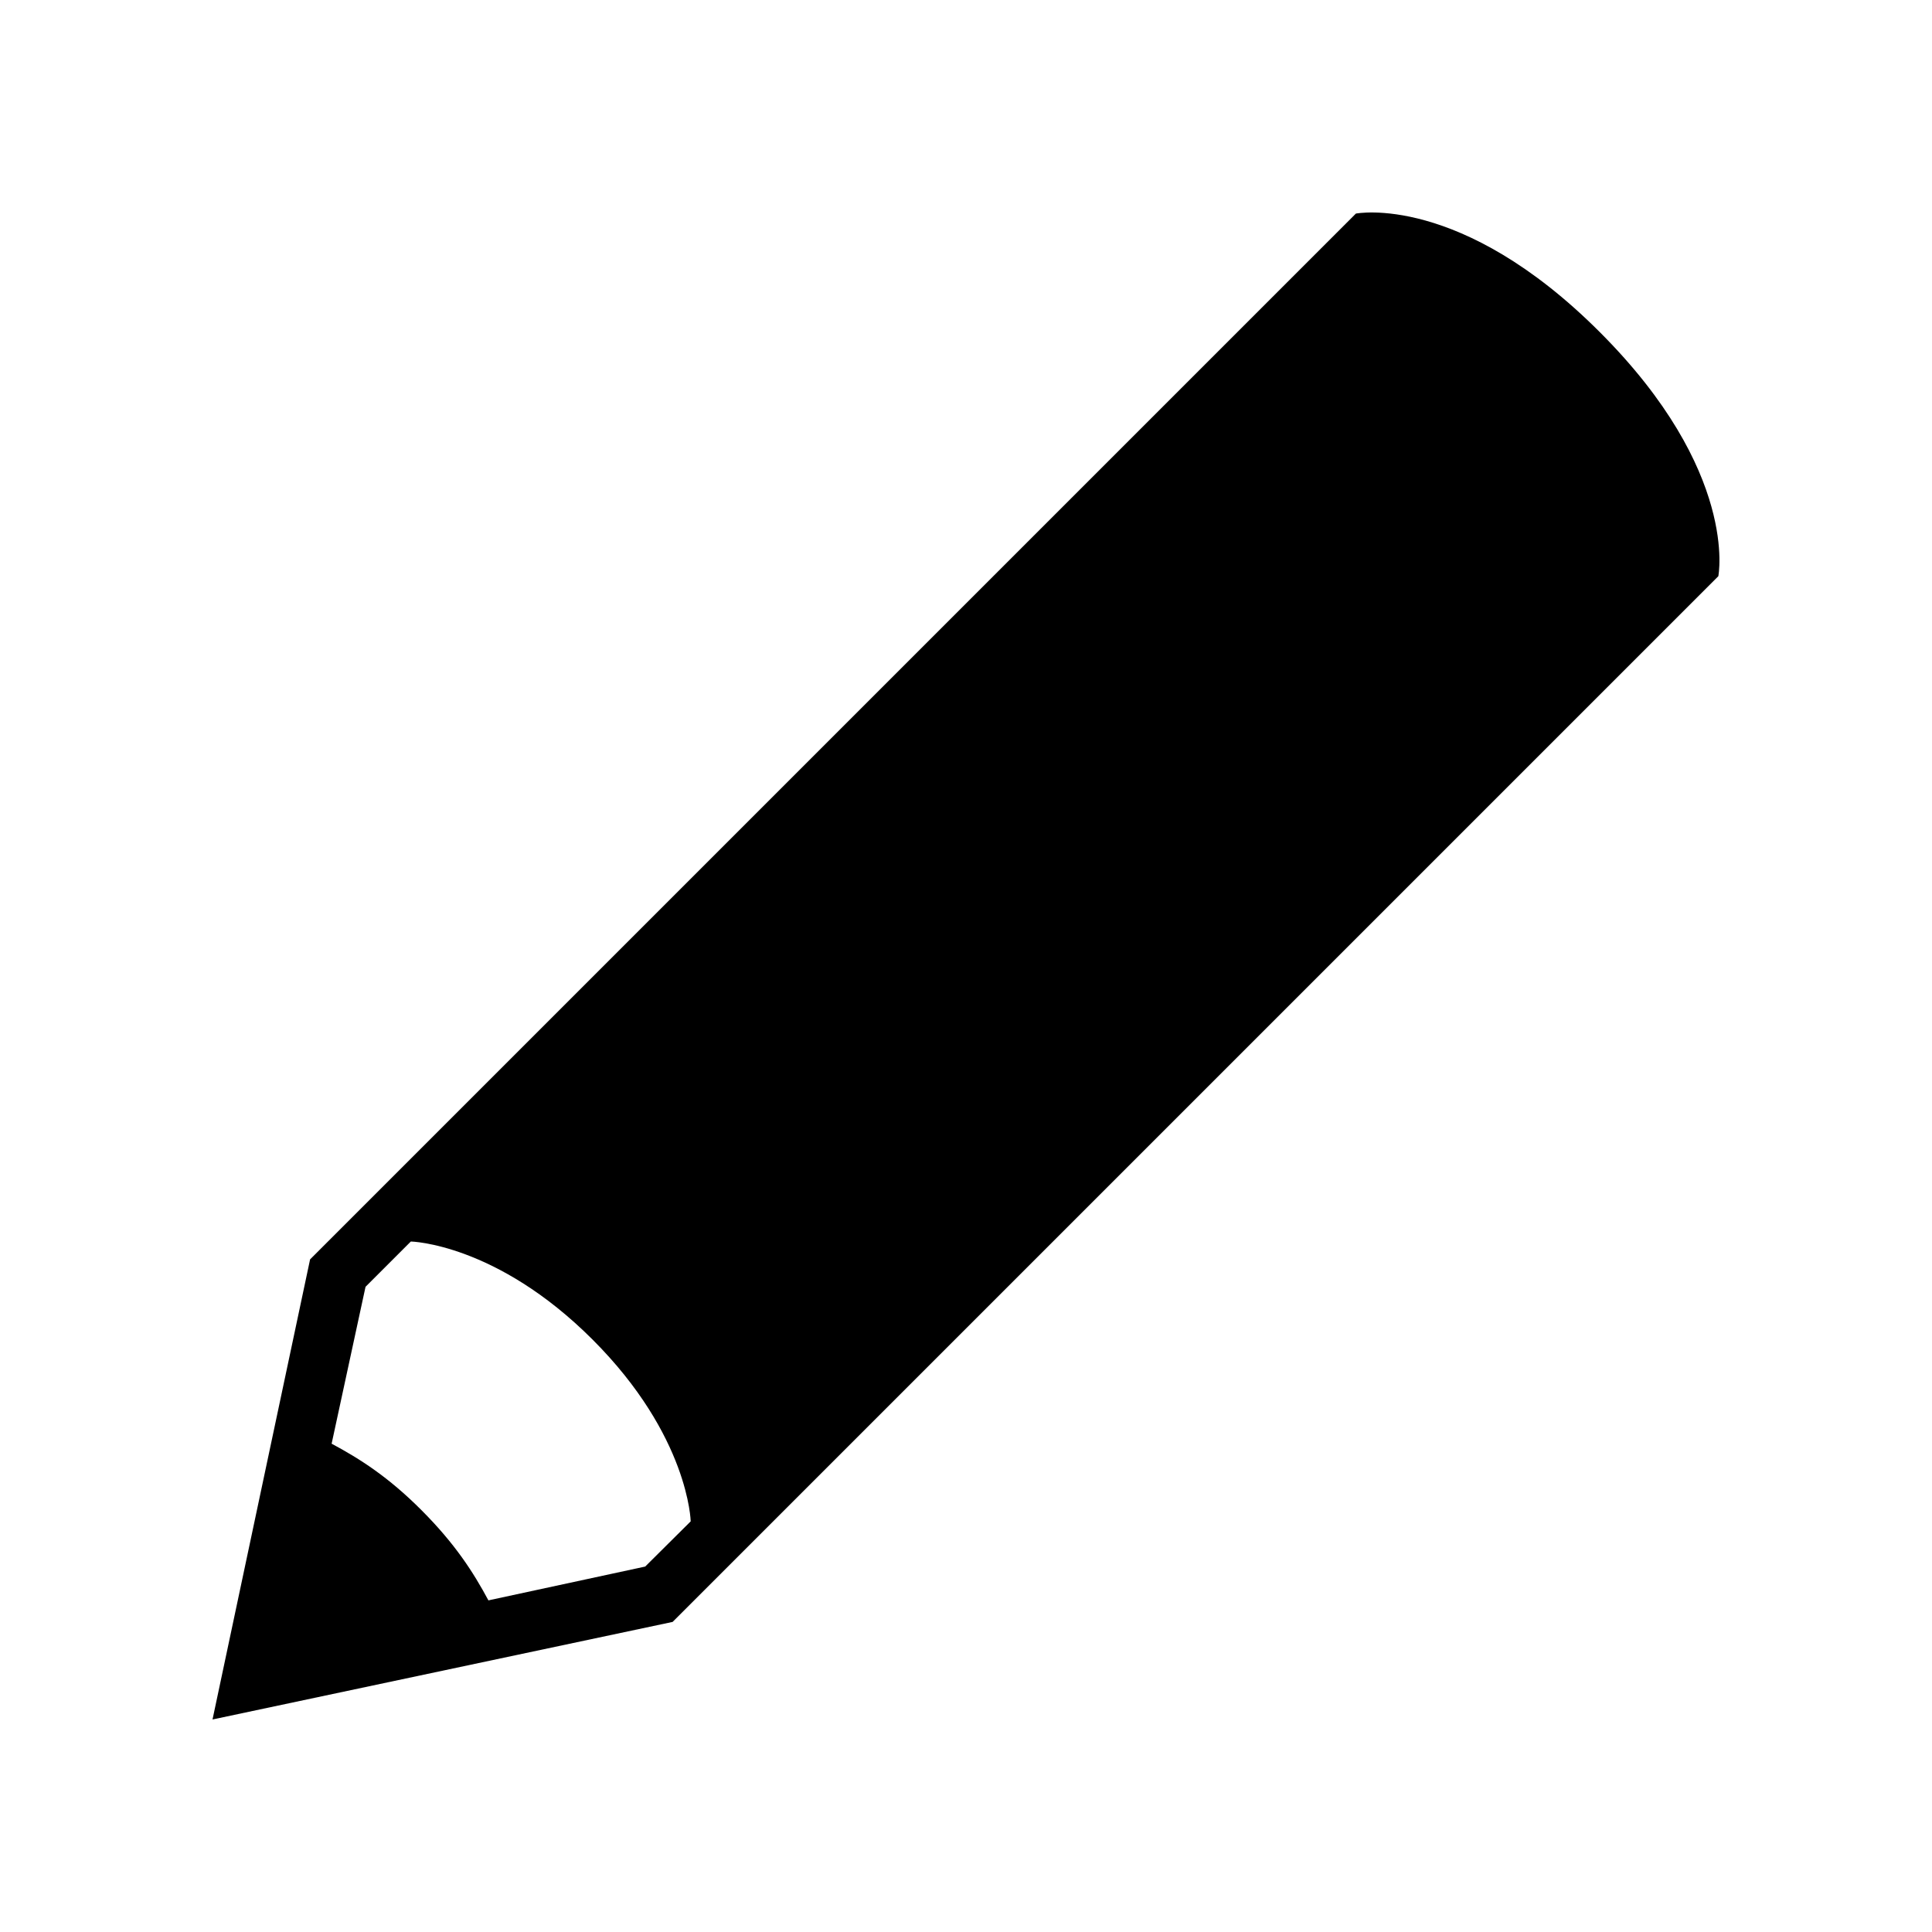
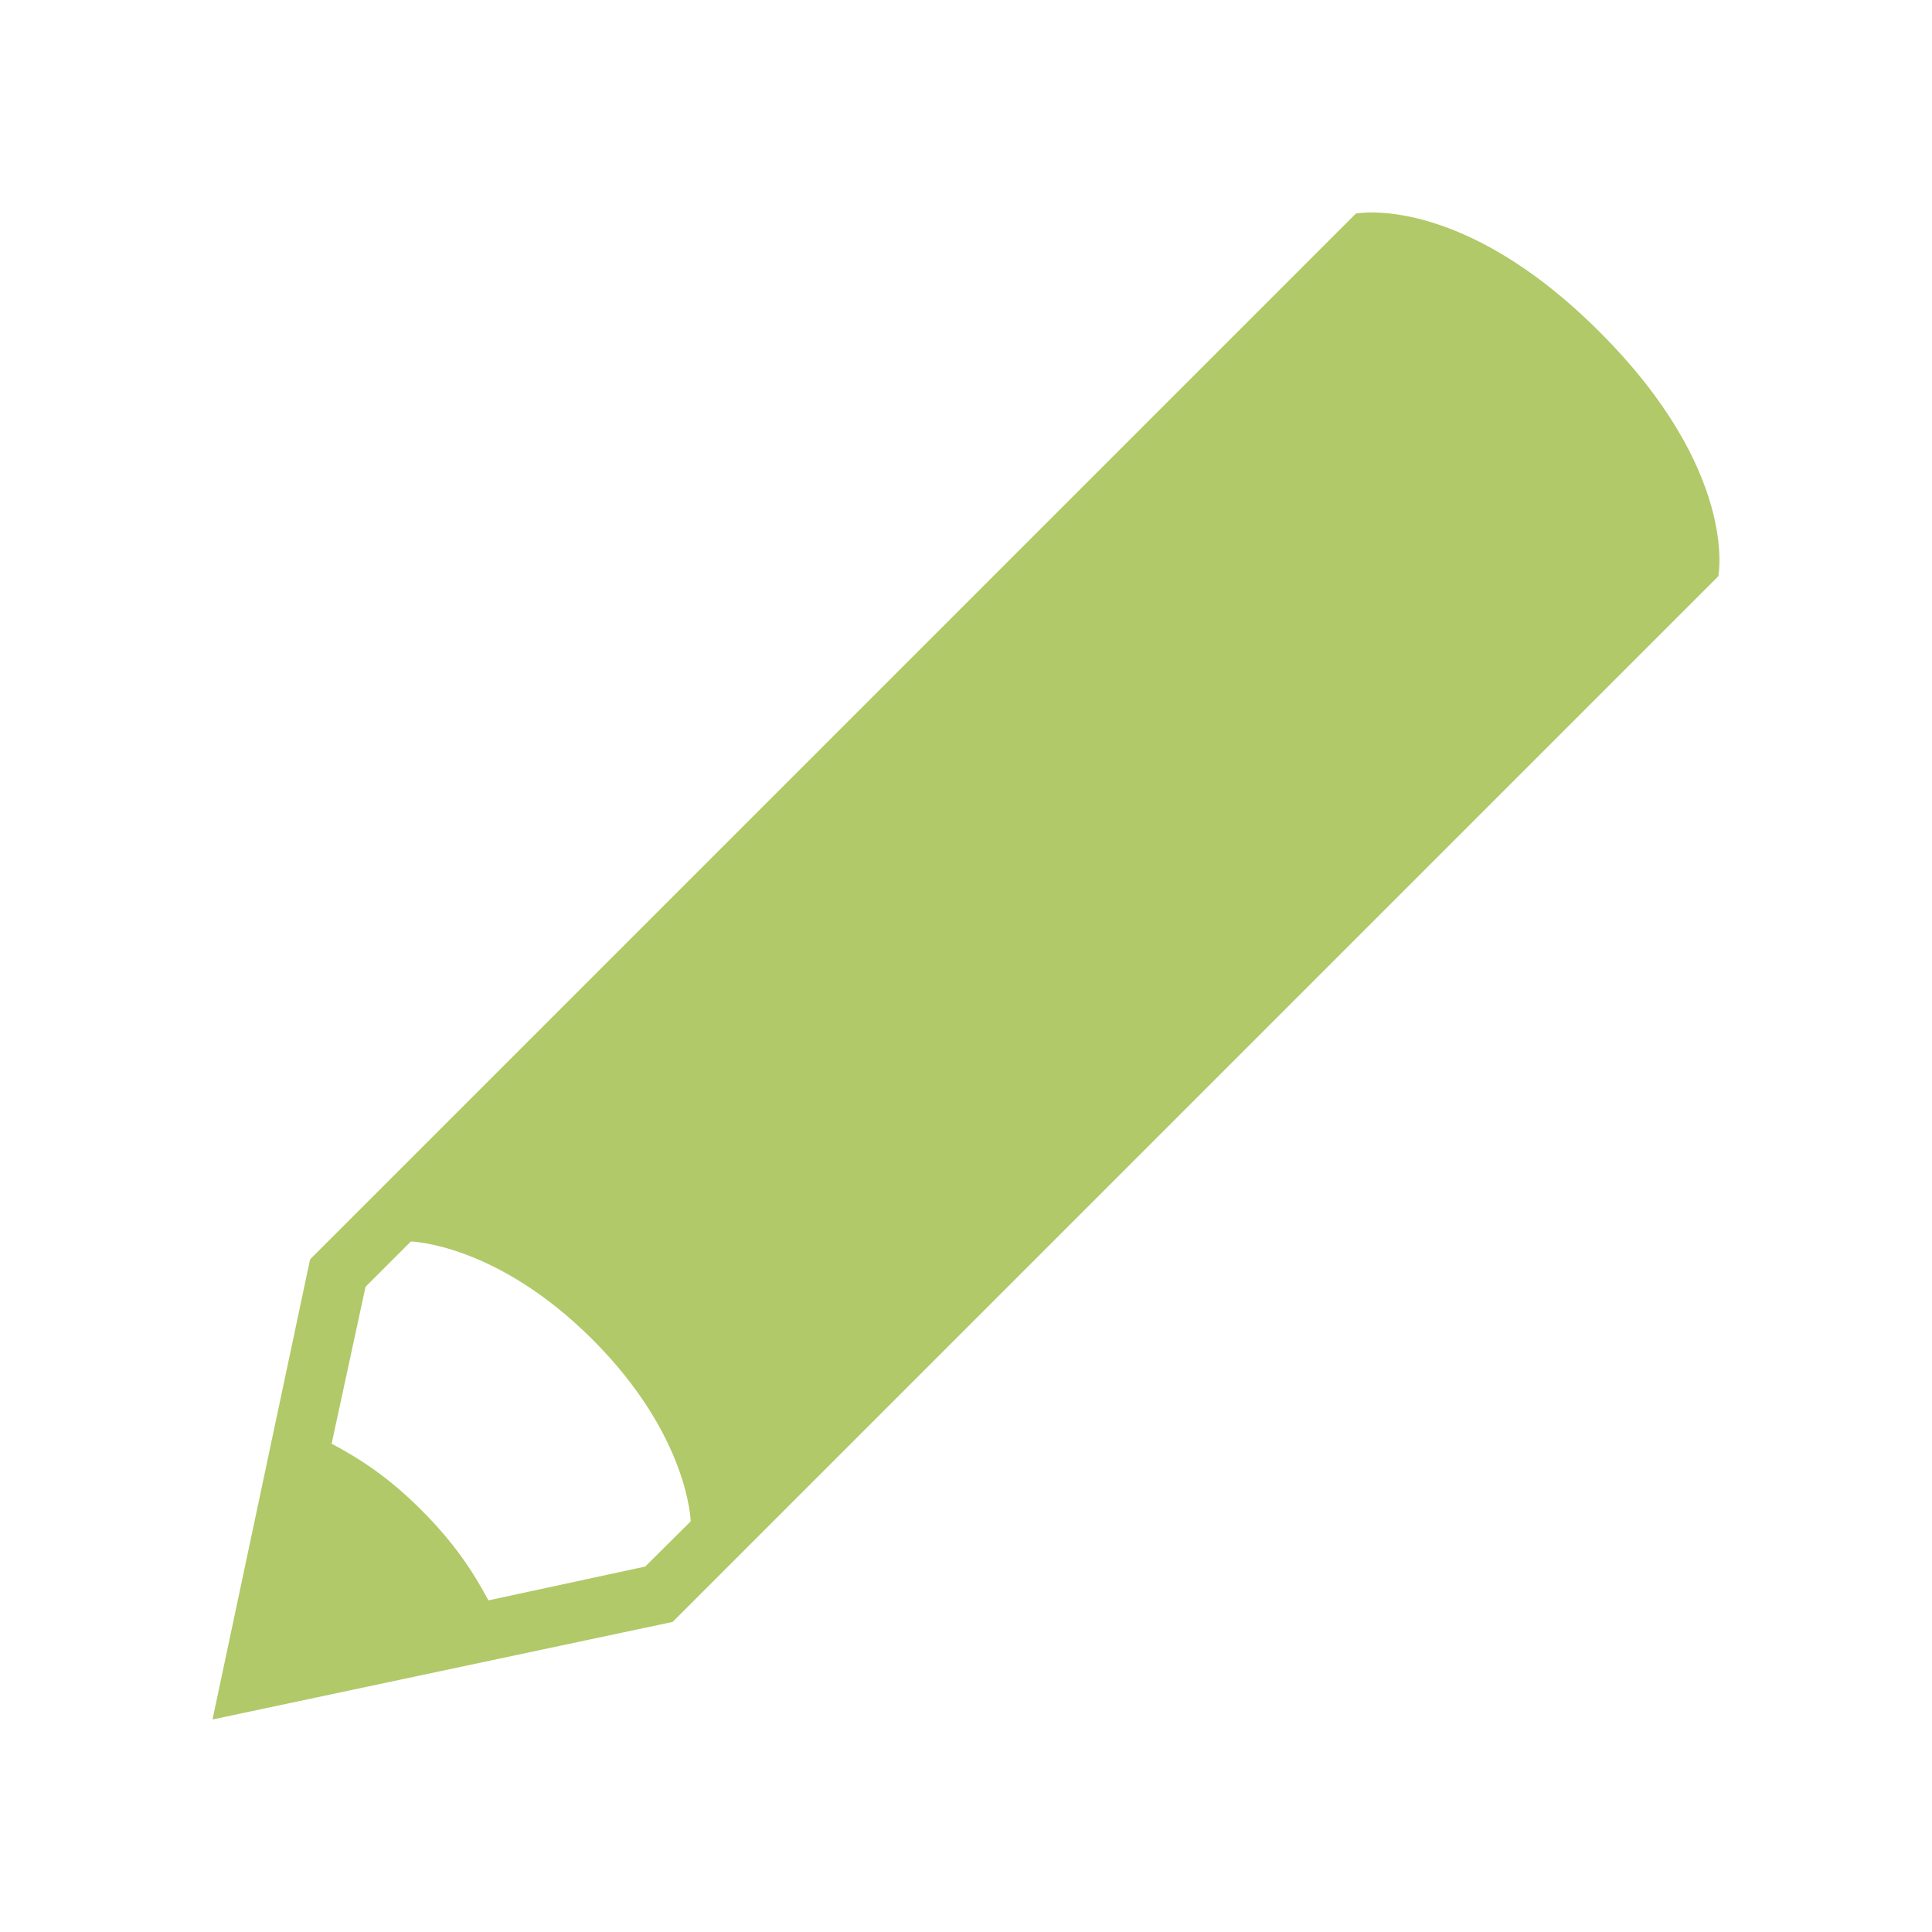
<svg xmlns="http://www.w3.org/2000/svg" version="1.1" width="20" height="20" viewBox="0 0 20 20">
  <g id="icomoon-ignore">
</g>
-   <path d="M16.561 3.438c-1.442-1.443-2.525-1.227-2.525-1.227l-10.826 10.826-1.010 4.763 4.763-1.010 10.825-10.825c0 0 0.217-1.083-1.227-2.527zM6.679 16.217l-1.623 0.35c-0.157-0.293-0.346-0.586-0.691-0.932s-0.639-0.533-0.932-0.69l0.351-1.624 0.469-0.469c0 0 0.884 0.018 1.881 1.015 0.998 0.998 1.016 1.882 1.016 1.882l-0.471 0.468z" fill="#000000" />
+   <path d="M16.561 3.438c-1.442-1.443-2.525-1.227-2.525-1.227l-10.826 10.826-1.010 4.763 4.763-1.010 10.825-10.825c0 0 0.217-1.083-1.227-2.527zM6.679 16.217l-1.623 0.35c-0.157-0.293-0.346-0.586-0.691-0.932s-0.639-0.533-0.932-0.69l0.351-1.624 0.469-0.469c0 0 0.884 0.018 1.881 1.015 0.998 0.998 1.016 1.882 1.016 1.882l-0.471 0.468z" fill="#B1C968" />
</svg>
